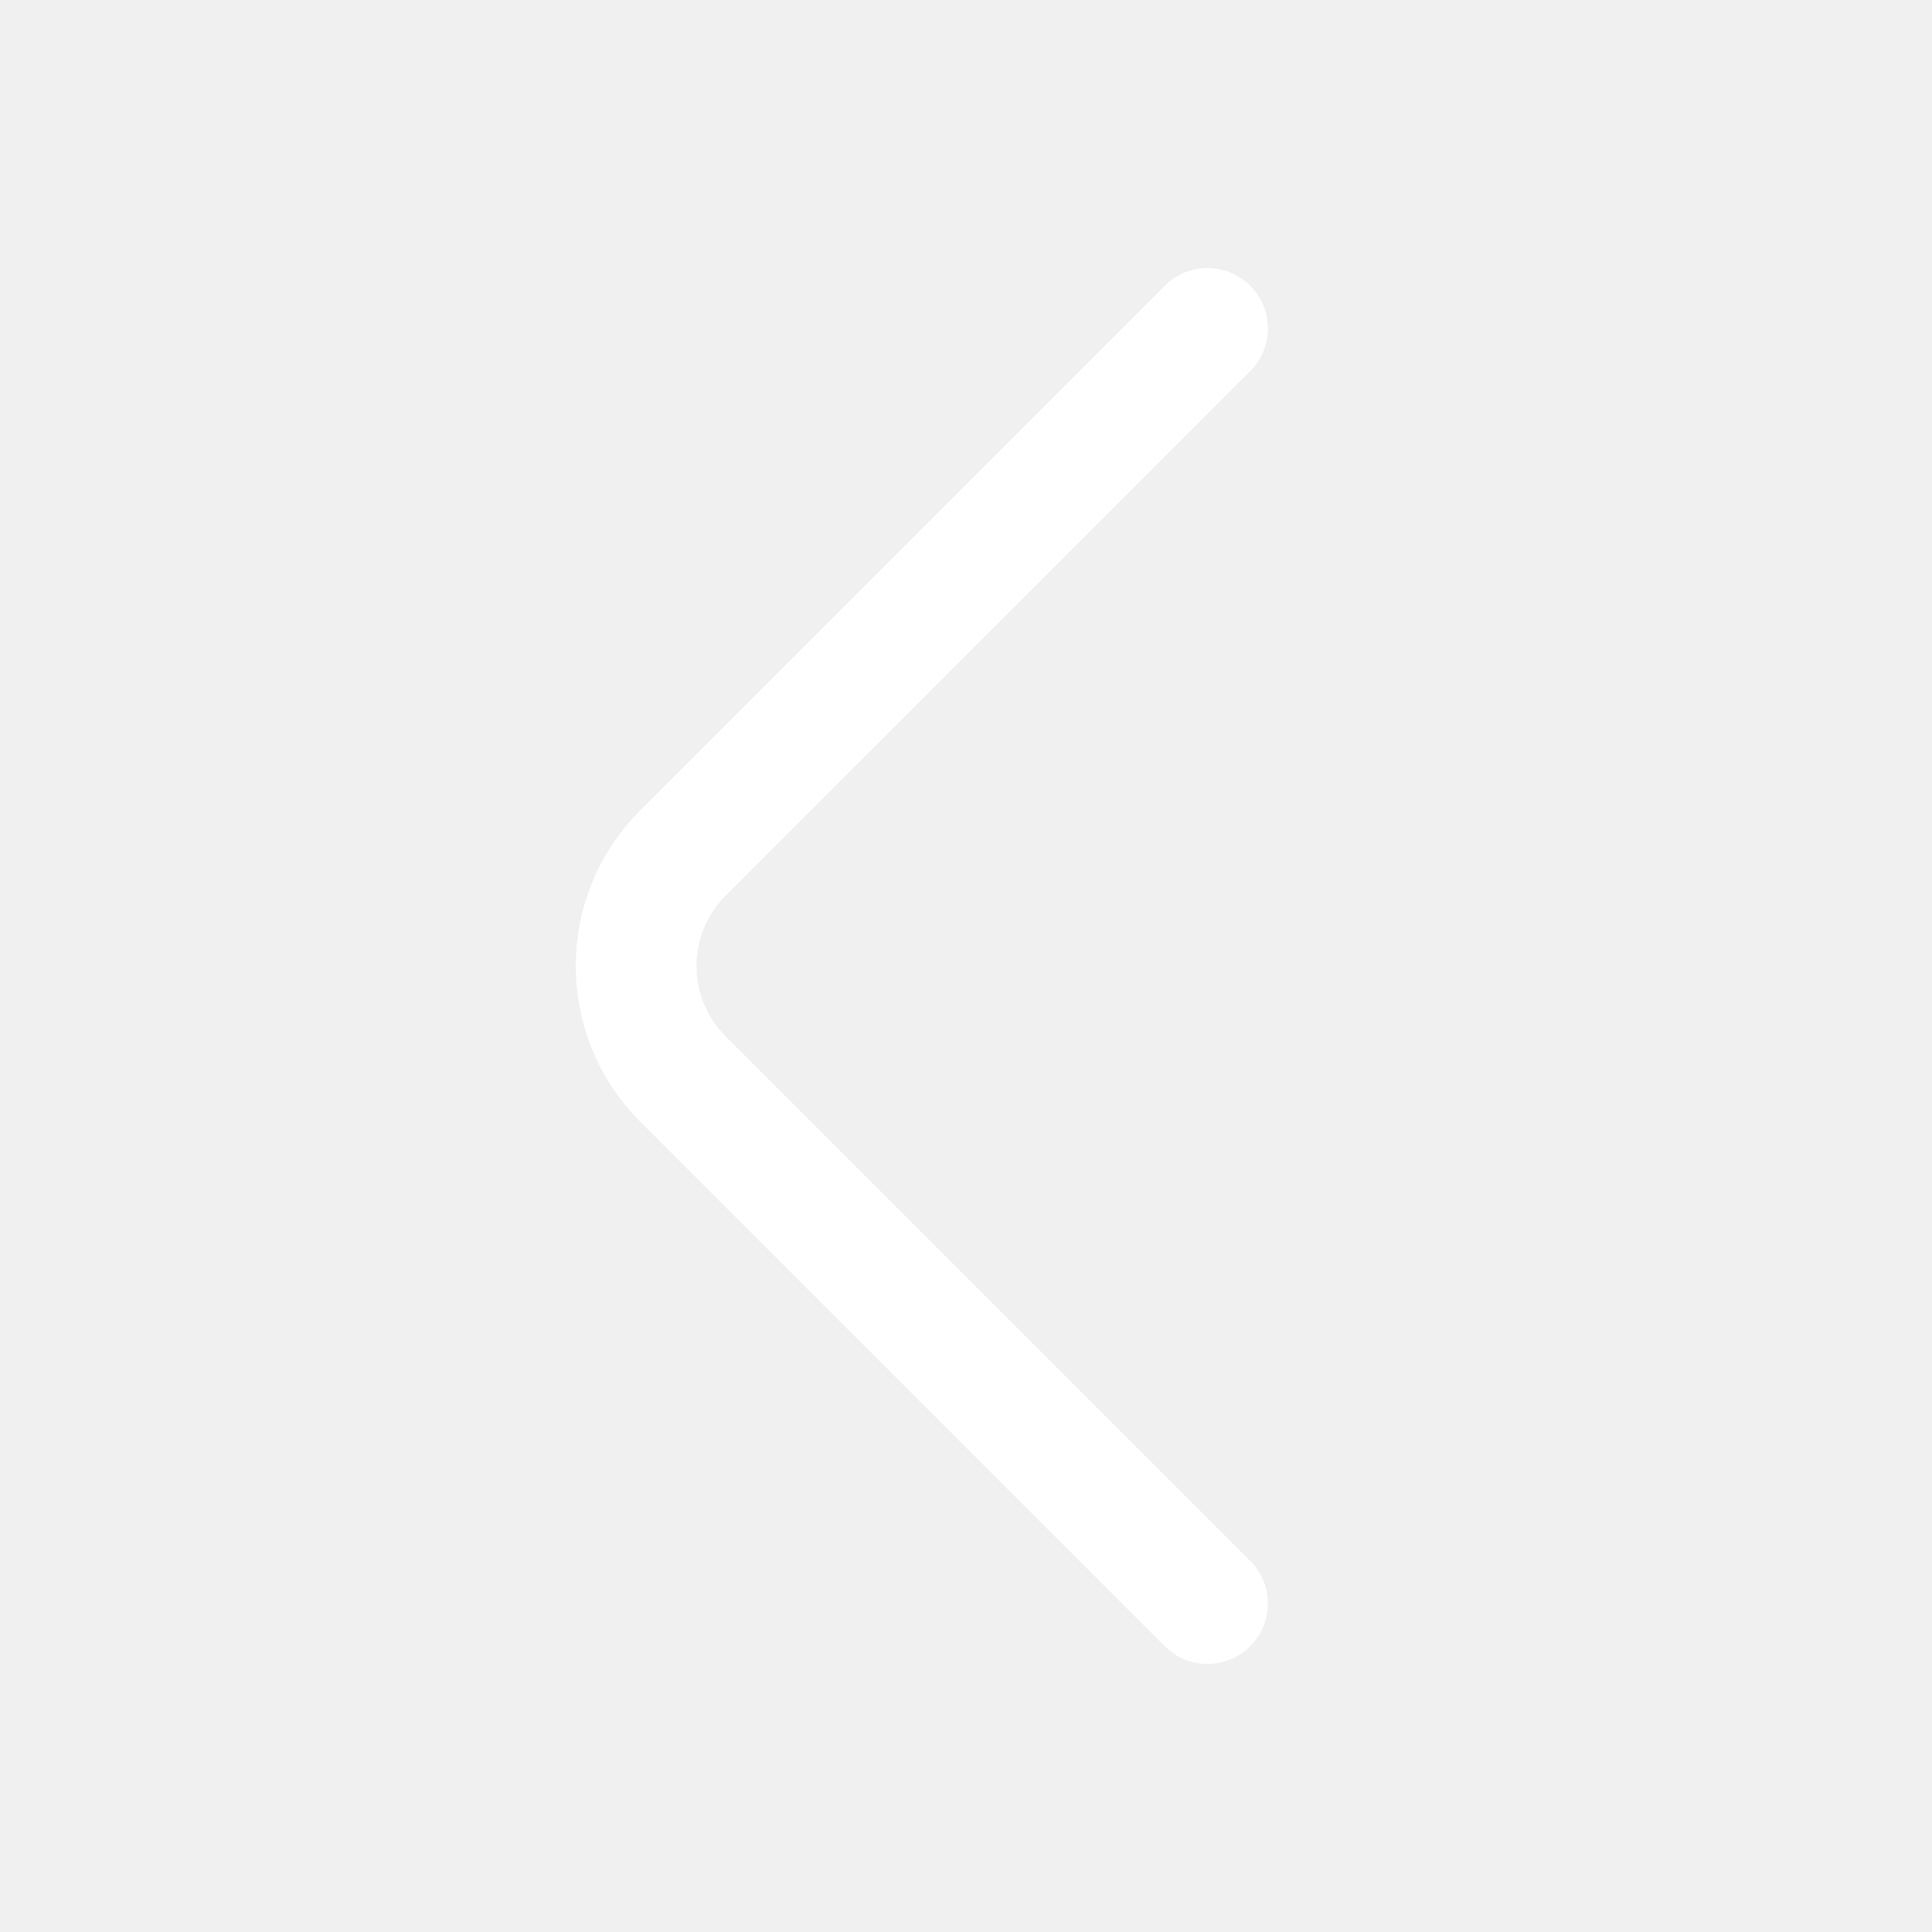
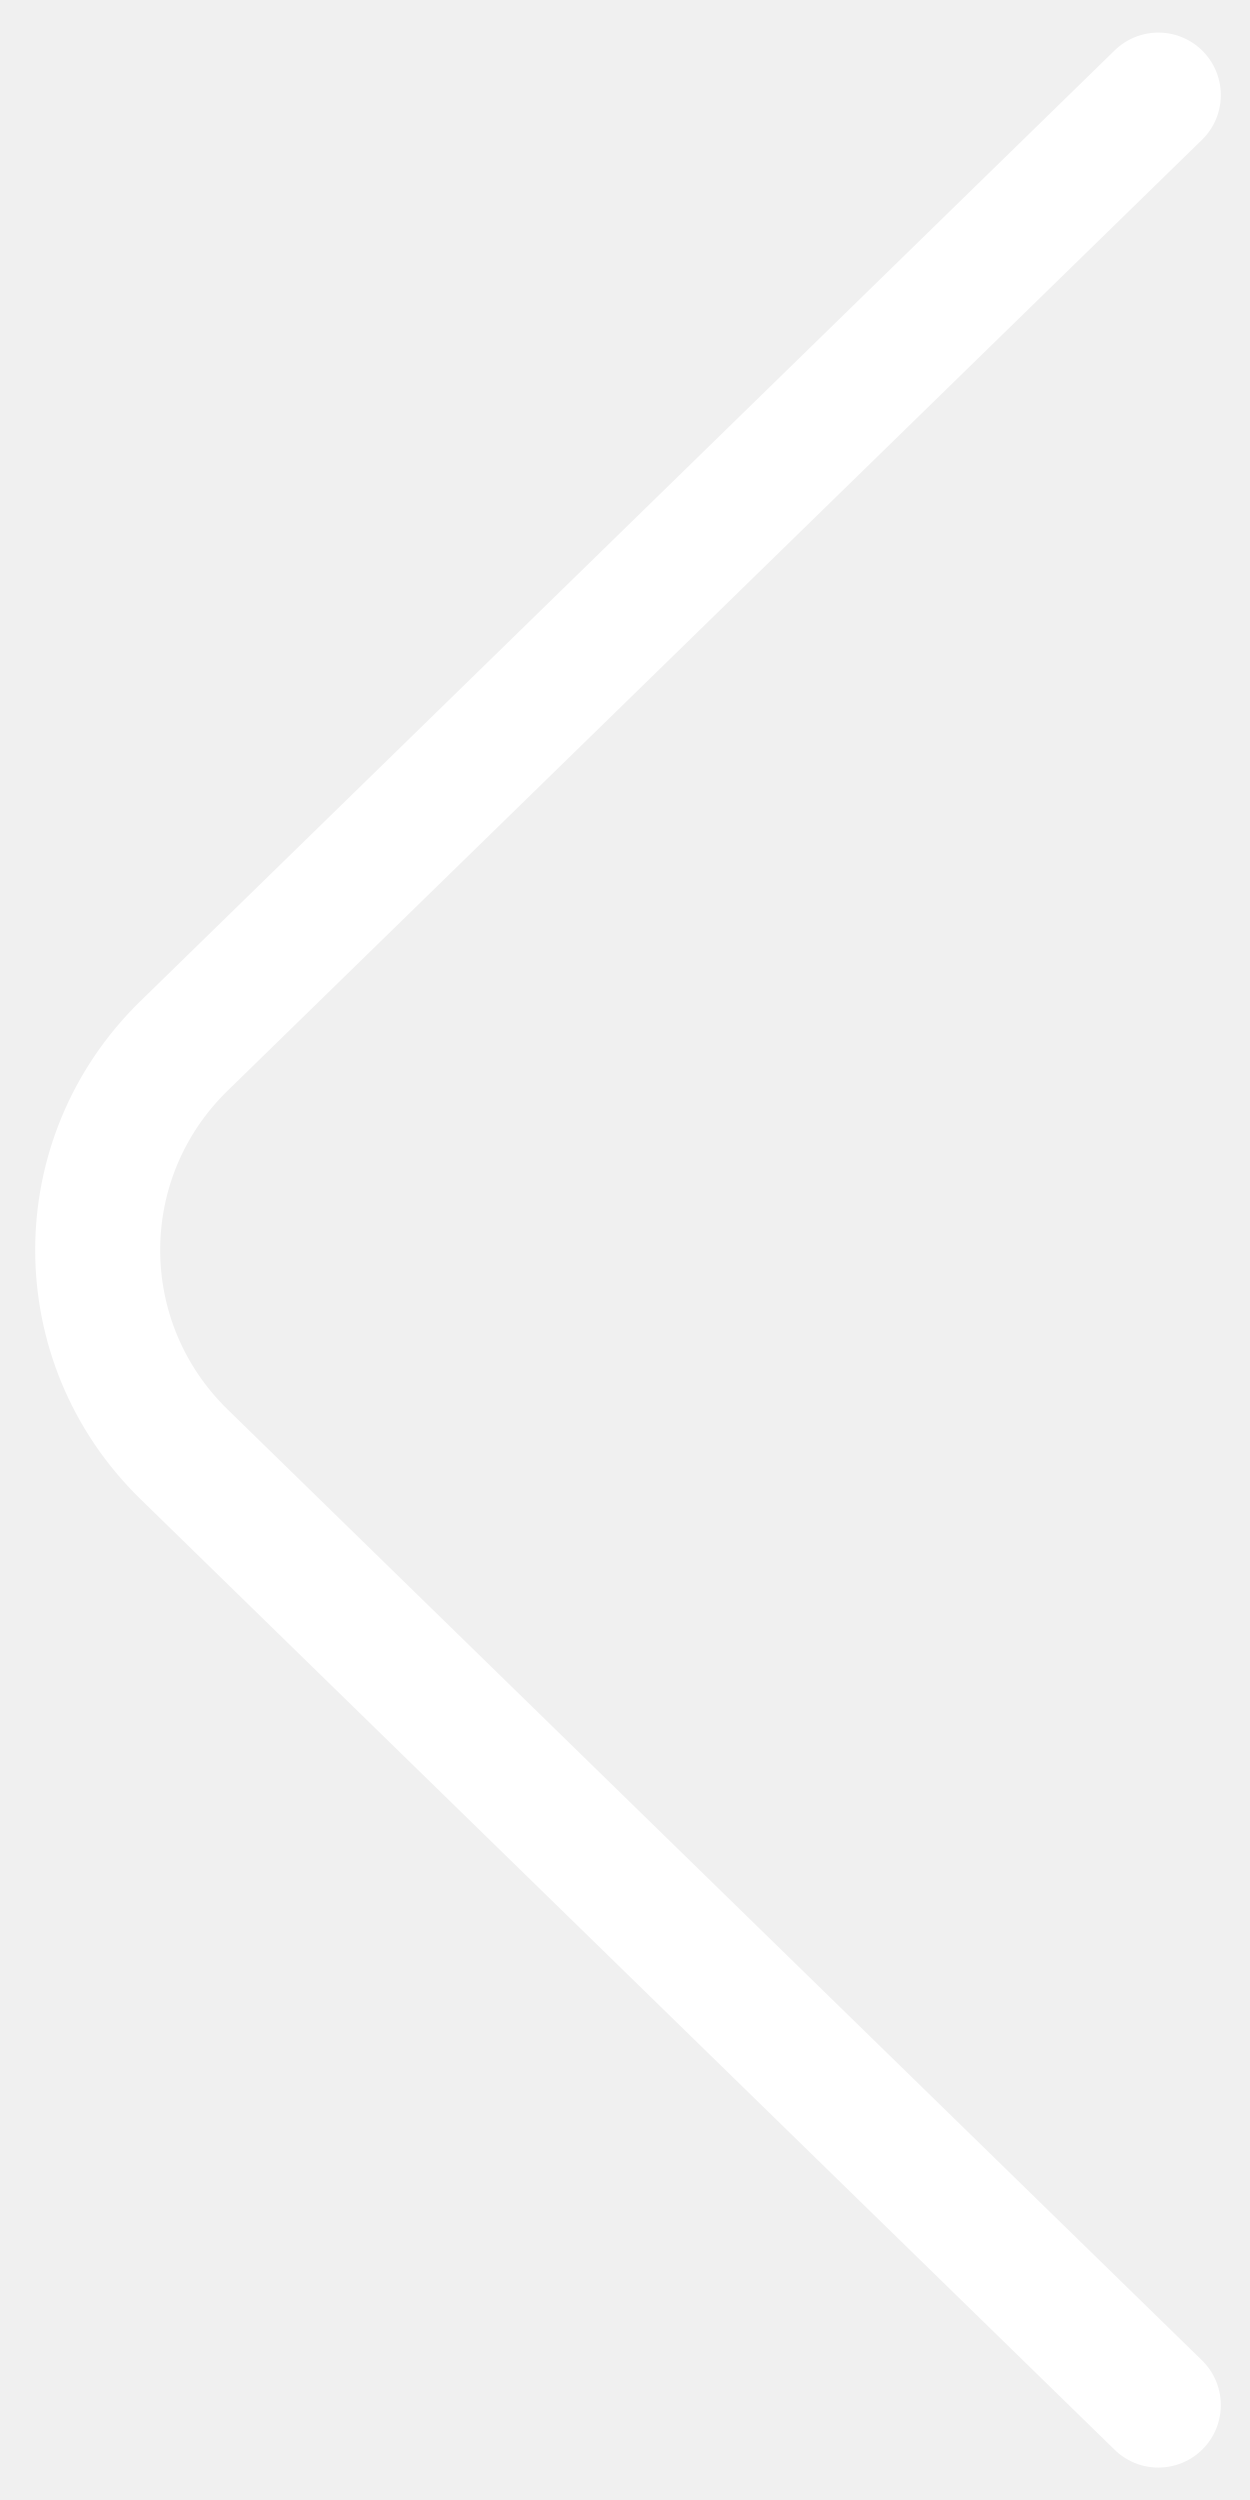
- <svg xmlns="http://www.w3.org/2000/svg" width="24" height="24" viewBox="0 0 24 24" fill="none">
-   <path d="M15 19.92L8.48 13.4C7.71 12.63 7.71 11.37 8.48 10.6L15 4.08" stroke="white" stroke-width="1.5" stroke-miterlimit="10" stroke-linecap="round" stroke-linejoin="round" />
+ <svg xmlns="http://www.w3.org/2000/svg" width="15" height="30" viewBox="0 0 15 30" fill="none">
+   <path d="M13.9 28.861L2.208 17.451C0.827 16.103 0.827 13.898 2.208 12.551L13.9 1.141" stroke="white" stroke-width="1.5" stroke-miterlimit="10" stroke-linecap="round" stroke-linejoin="round" />
</svg>
